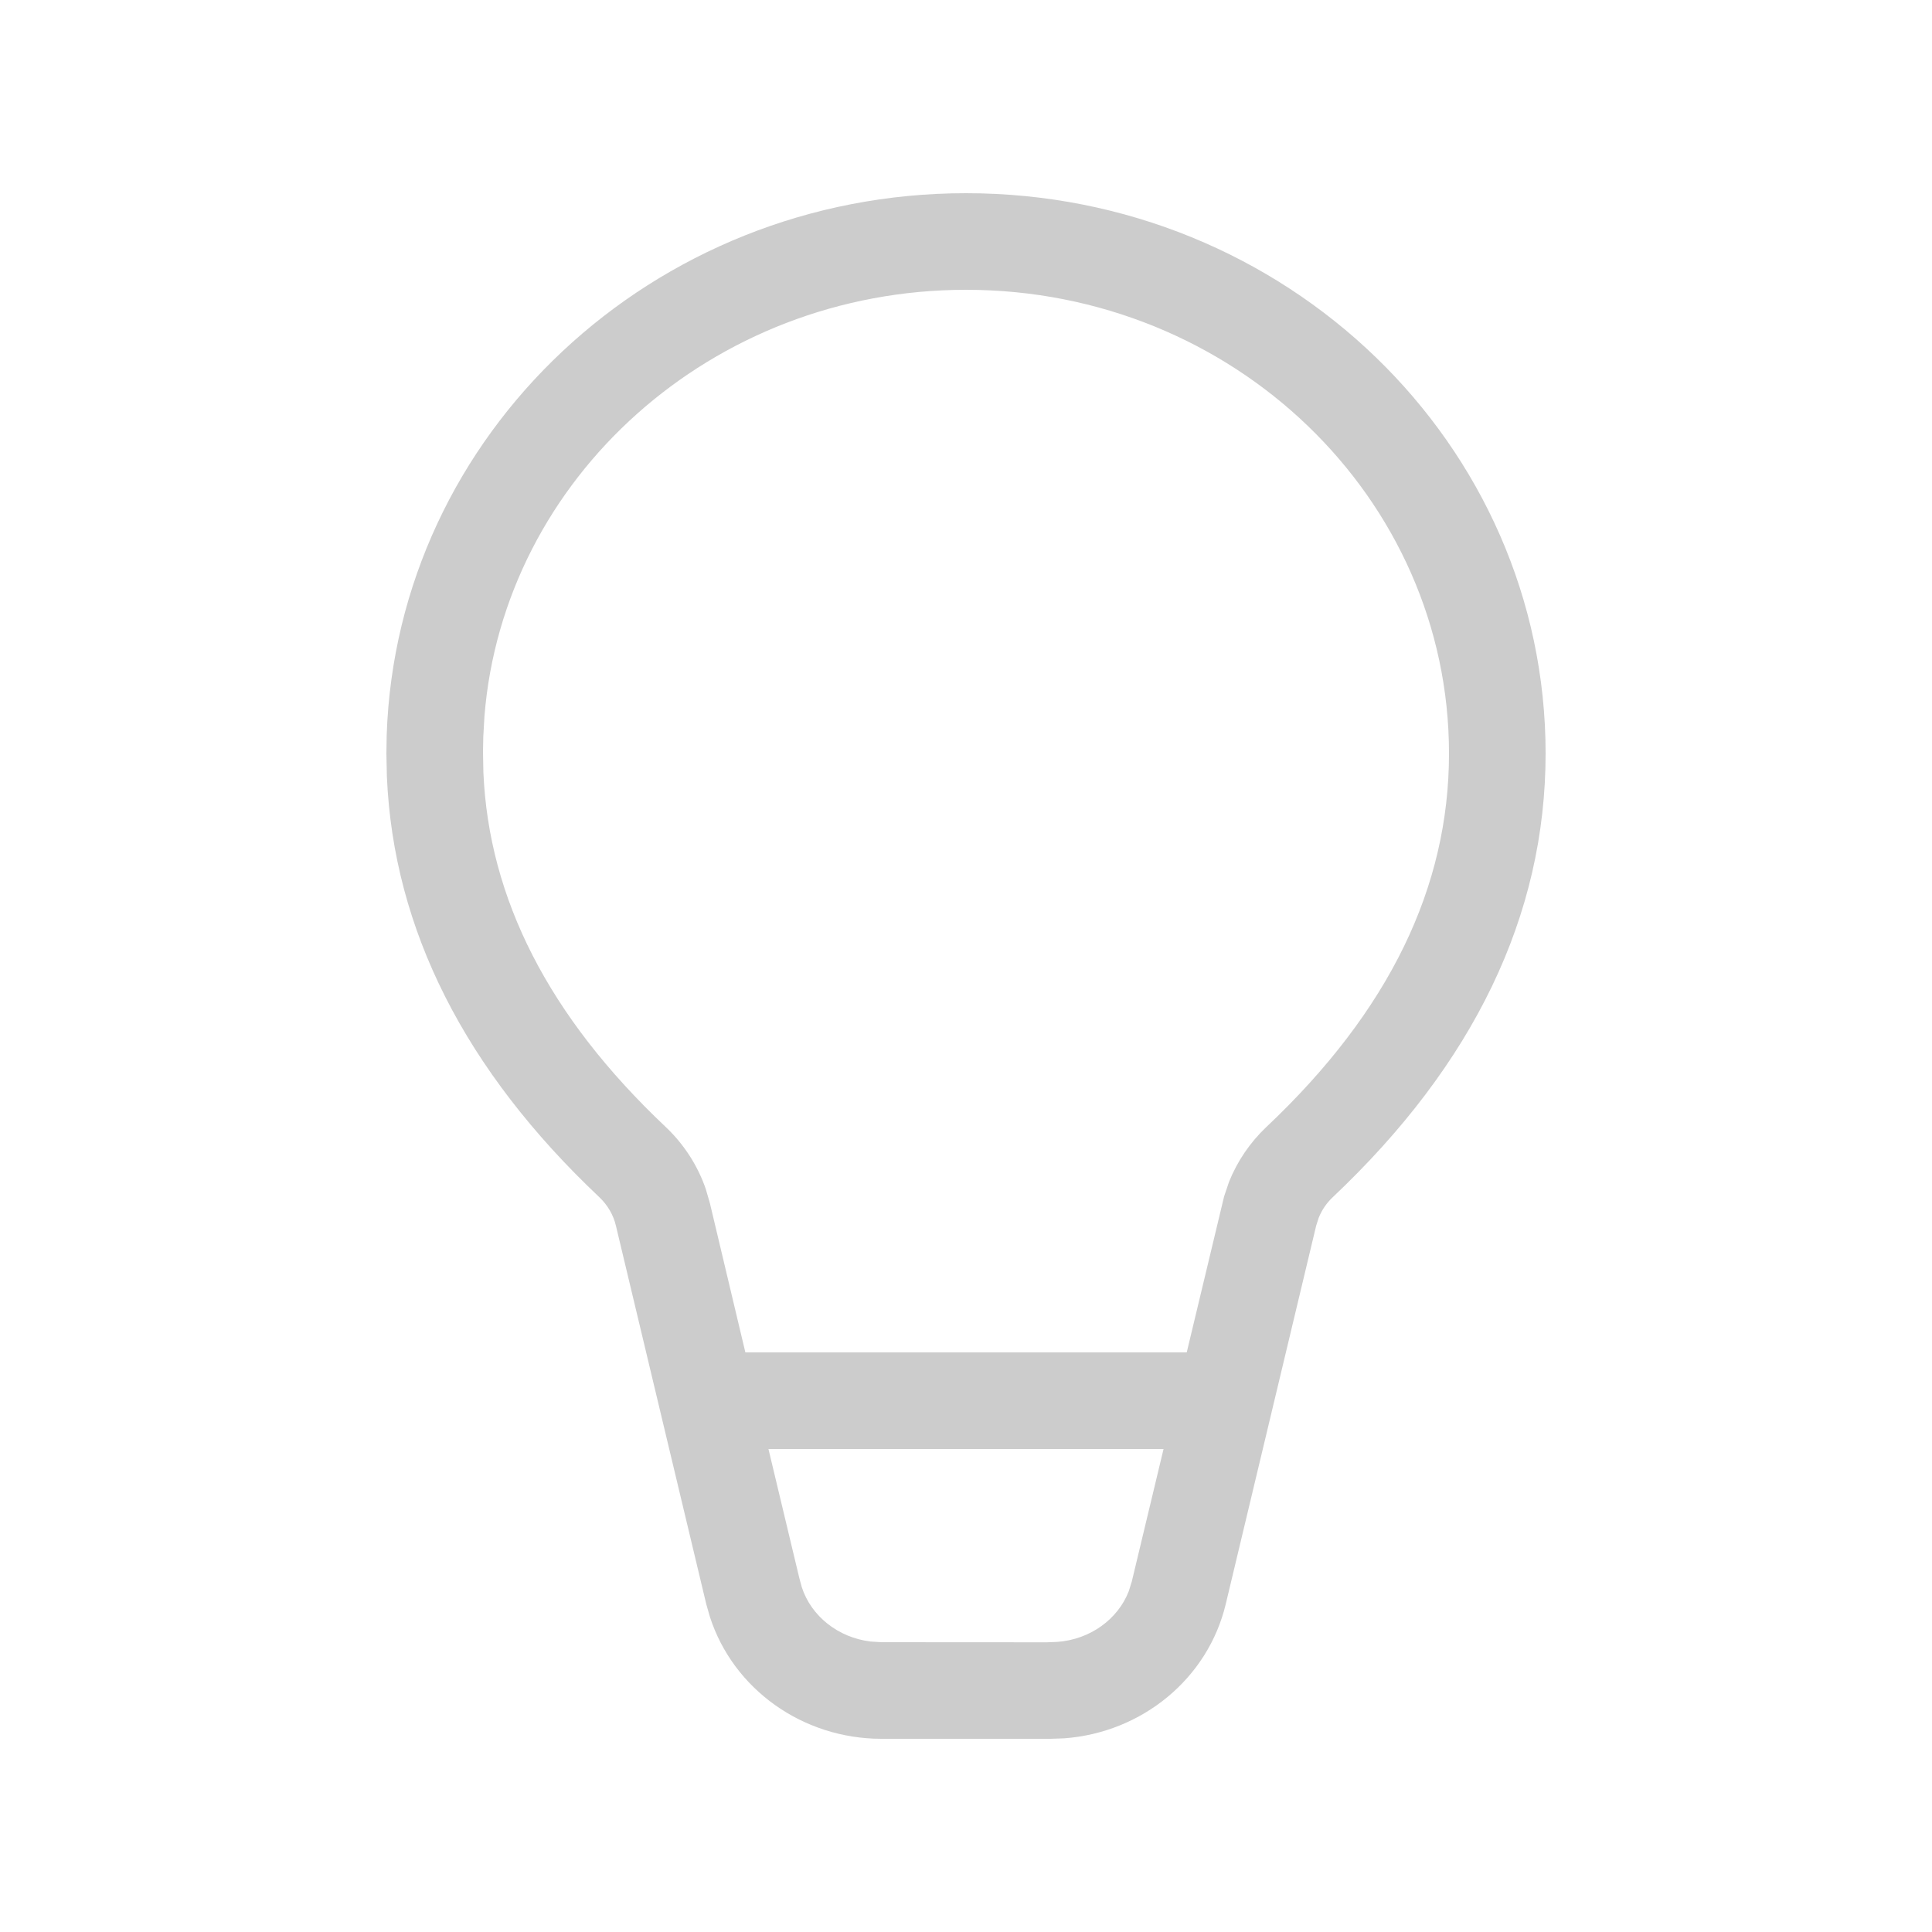
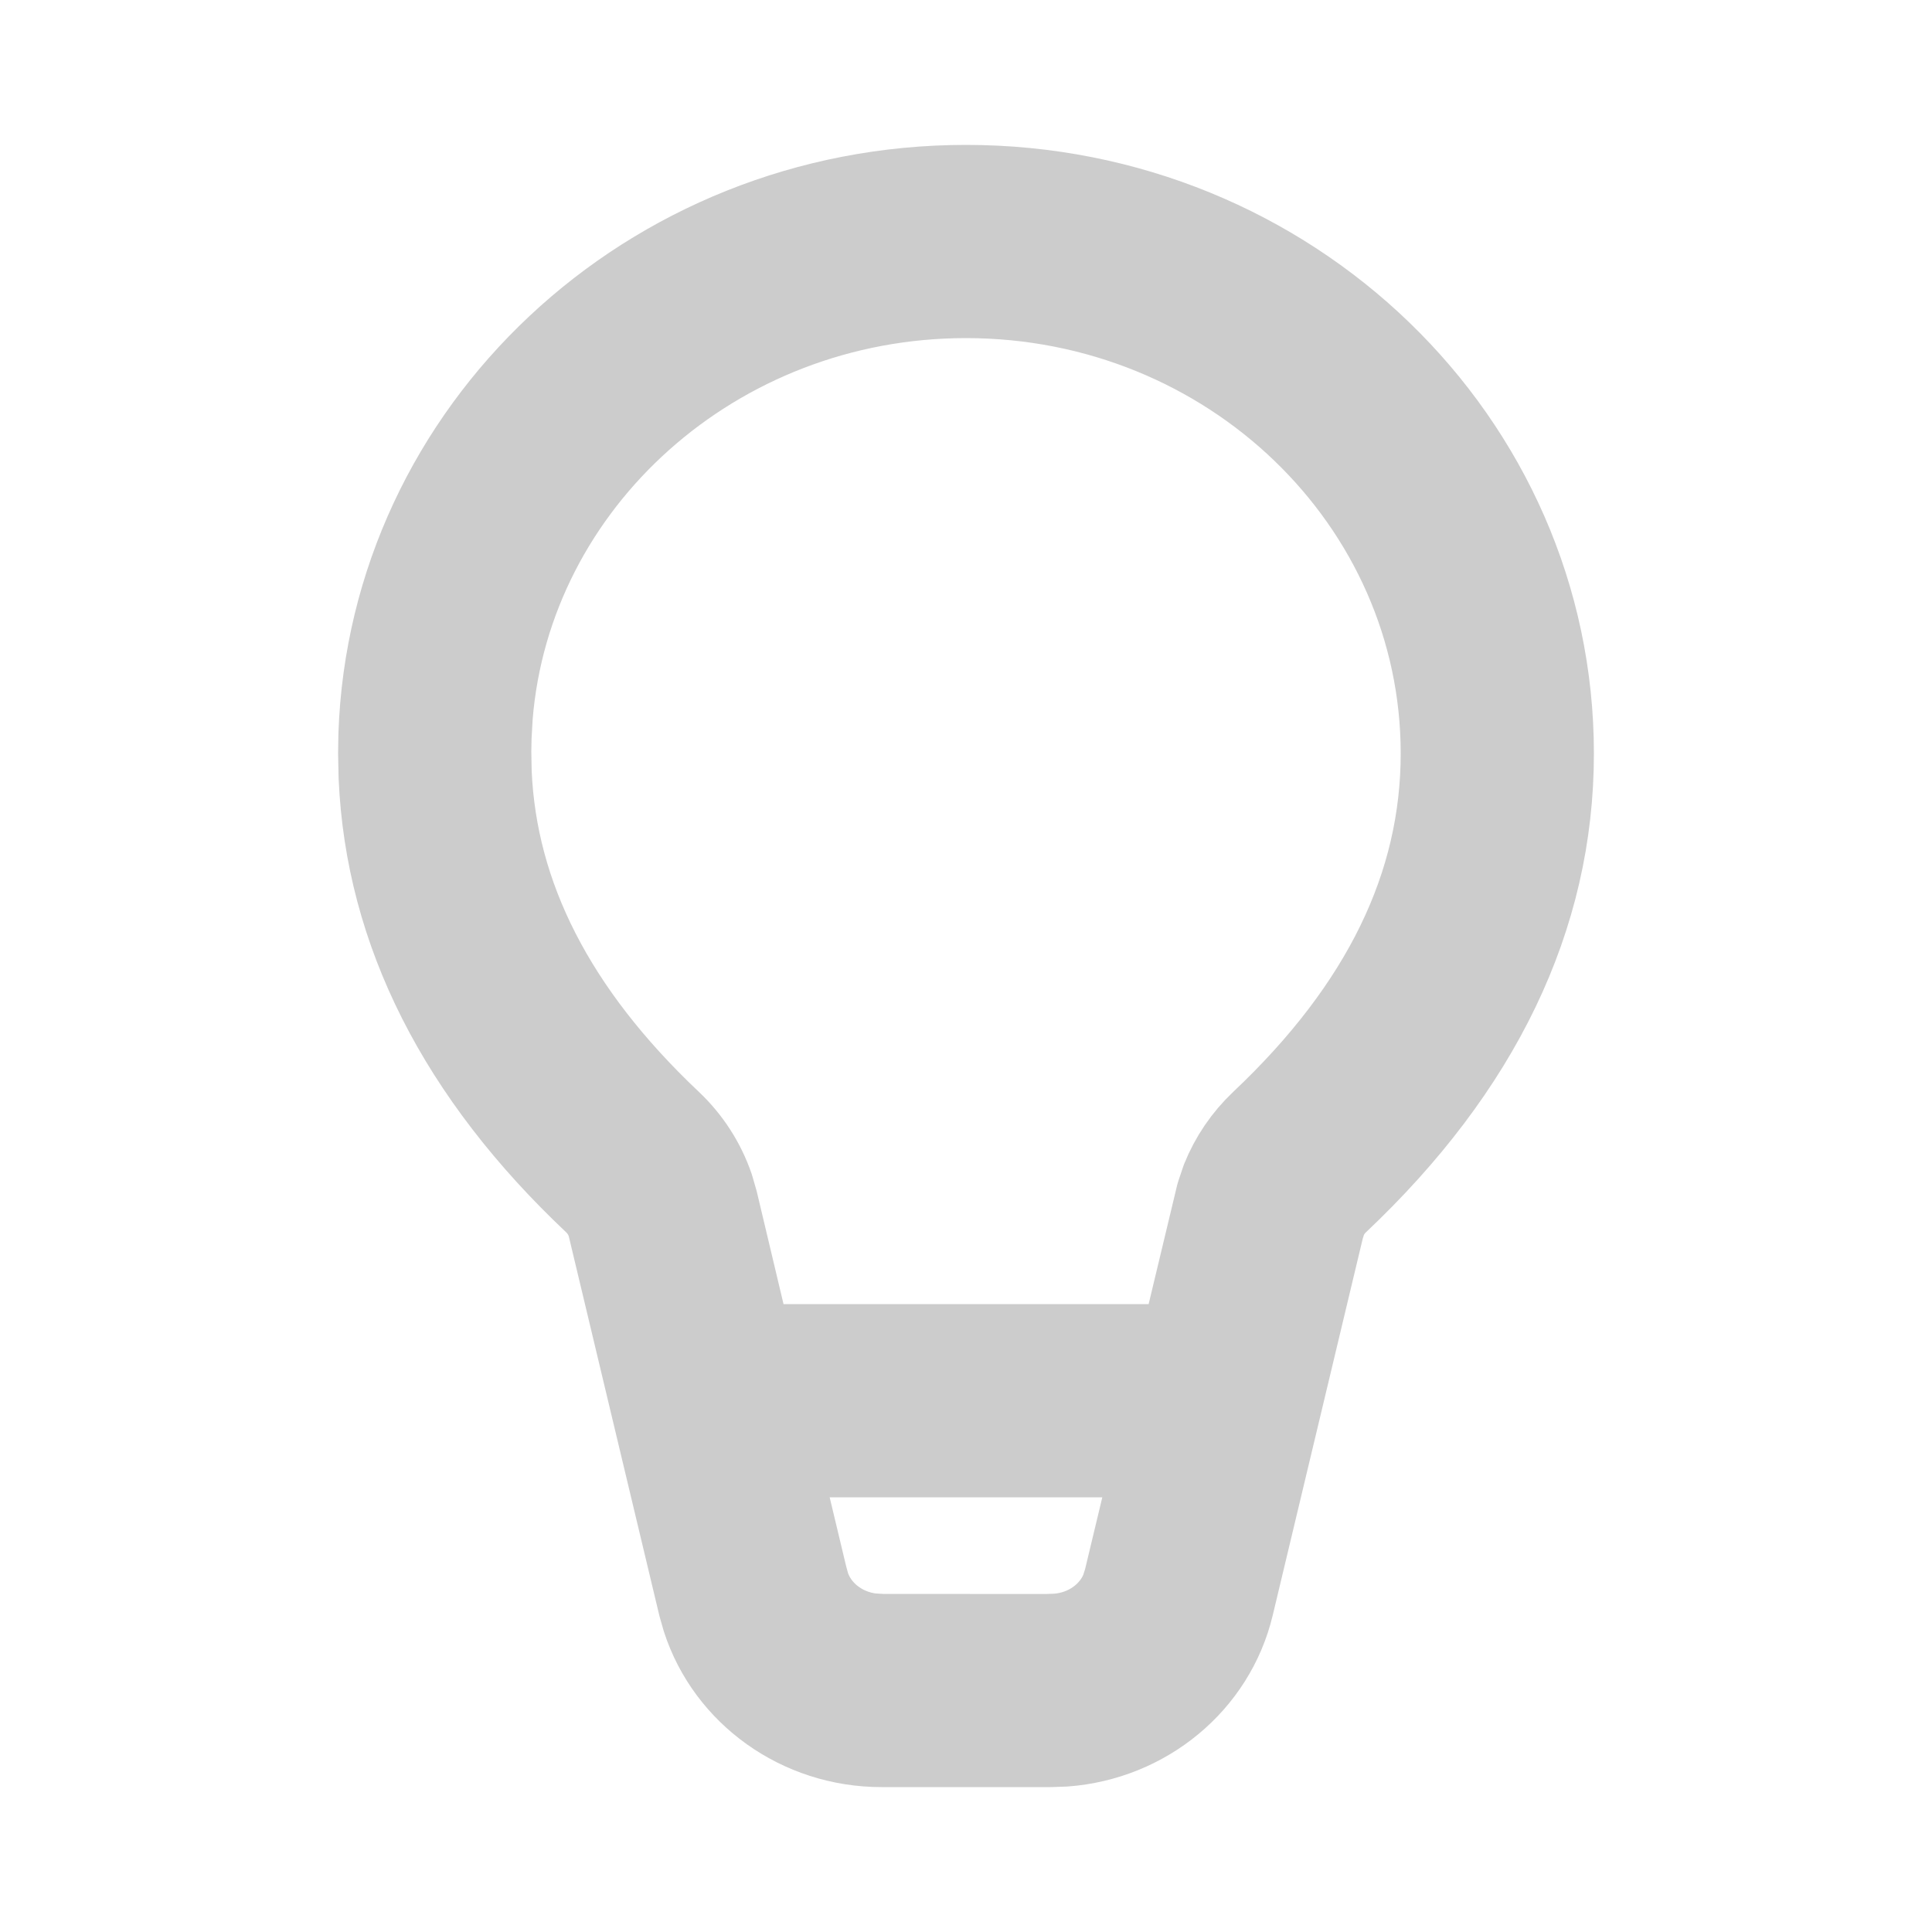
<svg xmlns="http://www.w3.org/2000/svg" width="20" height="20" viewBox="0 0 20 20" fill="none">
-   <path d="M10 2C13.314 2 16 4.597 16 7.8C16 9.477 15.255 11.016 13.796 12.394C13.732 12.454 13.683 12.527 13.651 12.607L13.625 12.688L12.689 16.605C12.505 17.376 11.824 17.935 11.018 17.995L10.875 18H9.125C8.307 18 7.59 17.484 7.349 16.738L7.311 16.605L6.376 12.689C6.35 12.577 6.29 12.475 6.205 12.394C4.815 11.082 4.073 9.624 4.005 8.039L4 7.8L4.003 7.609C4.108 4.494 6.753 2 10 2ZM12.045 15H7.955L8.274 16.334L8.3 16.43C8.397 16.73 8.676 16.952 9.012 16.993L9.125 17L10.838 17.001L10.944 16.997C11.287 16.972 11.573 16.761 11.685 16.472L11.716 16.373L12.045 15ZM10 3C7.368 3 5.212 4.953 5.015 7.414L5.003 7.626L5 7.779L5.004 7.996C5.06 9.3 5.678 10.521 6.892 11.667C7.08 11.845 7.222 12.065 7.306 12.308L7.349 12.456L7.716 14H12.285L12.672 12.385L12.723 12.234C12.809 12.02 12.941 11.826 13.109 11.667C14.383 10.465 15 9.181 15 7.8C15 5.157 12.769 3 10 3Z" fill="#cccccc" />
+   <path d="M10 2C13.314 2 16 4.597 16 7.8C16 9.477 15.255 11.016 13.796 12.394C13.732 12.454 13.683 12.527 13.651 12.607L13.625 12.688L12.689 16.605C12.505 17.376 11.824 17.935 11.018 17.995L10.875 18H9.125C8.307 18 7.59 17.484 7.349 16.738L7.311 16.605L6.376 12.689C6.35 12.577 6.29 12.475 6.205 12.394C4.815 11.082 4.073 9.624 4.005 8.039L4 7.8L4.003 7.609C4.108 4.494 6.753 2 10 2ZM12.045 15H7.955L8.274 16.334L8.3 16.43C8.397 16.73 8.676 16.952 9.012 16.993L9.125 17L10.838 17.001L10.944 16.997C11.287 16.972 11.573 16.761 11.685 16.472L11.716 16.373L12.045 15ZM10 3C7.368 3 5.212 4.953 5.015 7.414L5.003 7.626L5 7.779L5.004 7.996C5.06 9.3 5.678 10.521 6.892 11.667C7.08 11.845 7.222 12.065 7.306 12.308L7.349 12.456L7.716 14H12.285L12.672 12.385L12.723 12.234C12.809 12.02 12.941 11.826 13.109 11.667C14.383 10.465 15 9.181 15 7.8C15 5.157 12.769 3 10 3Z" fill="#cccccc" stroke="#cccccc" stroke-width="1" stroke-linejoin="round" />
</svg>
